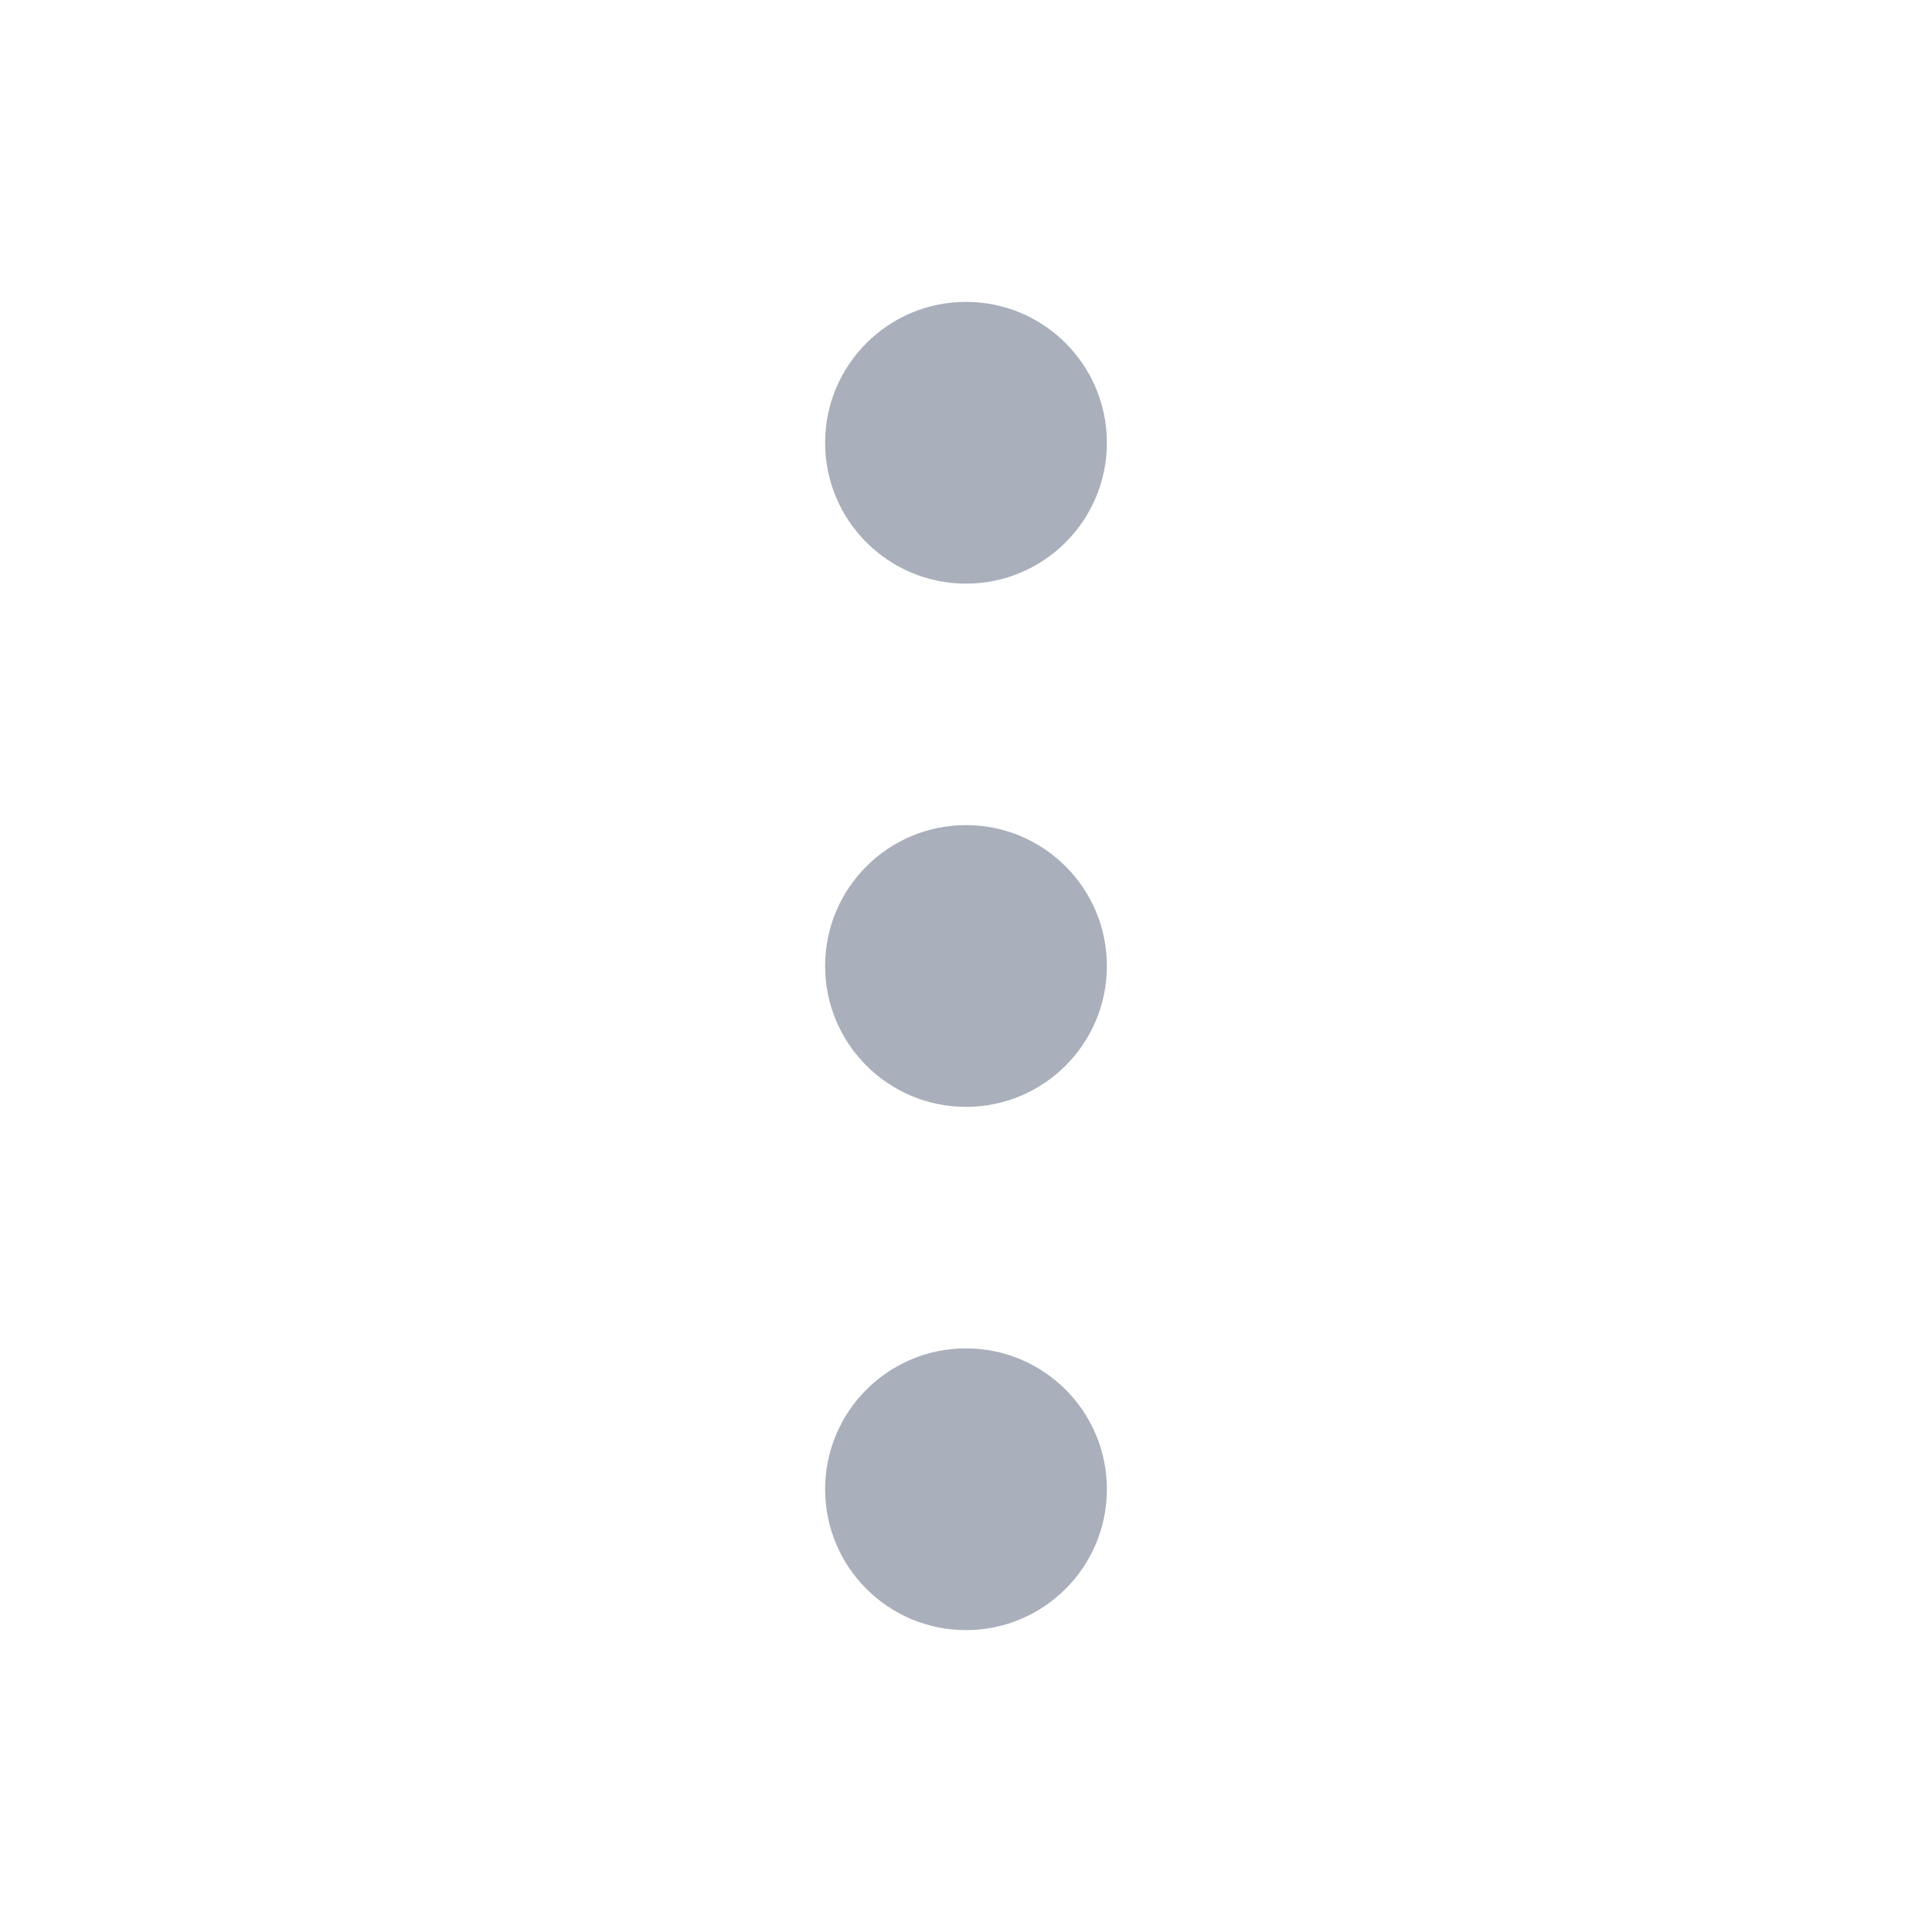
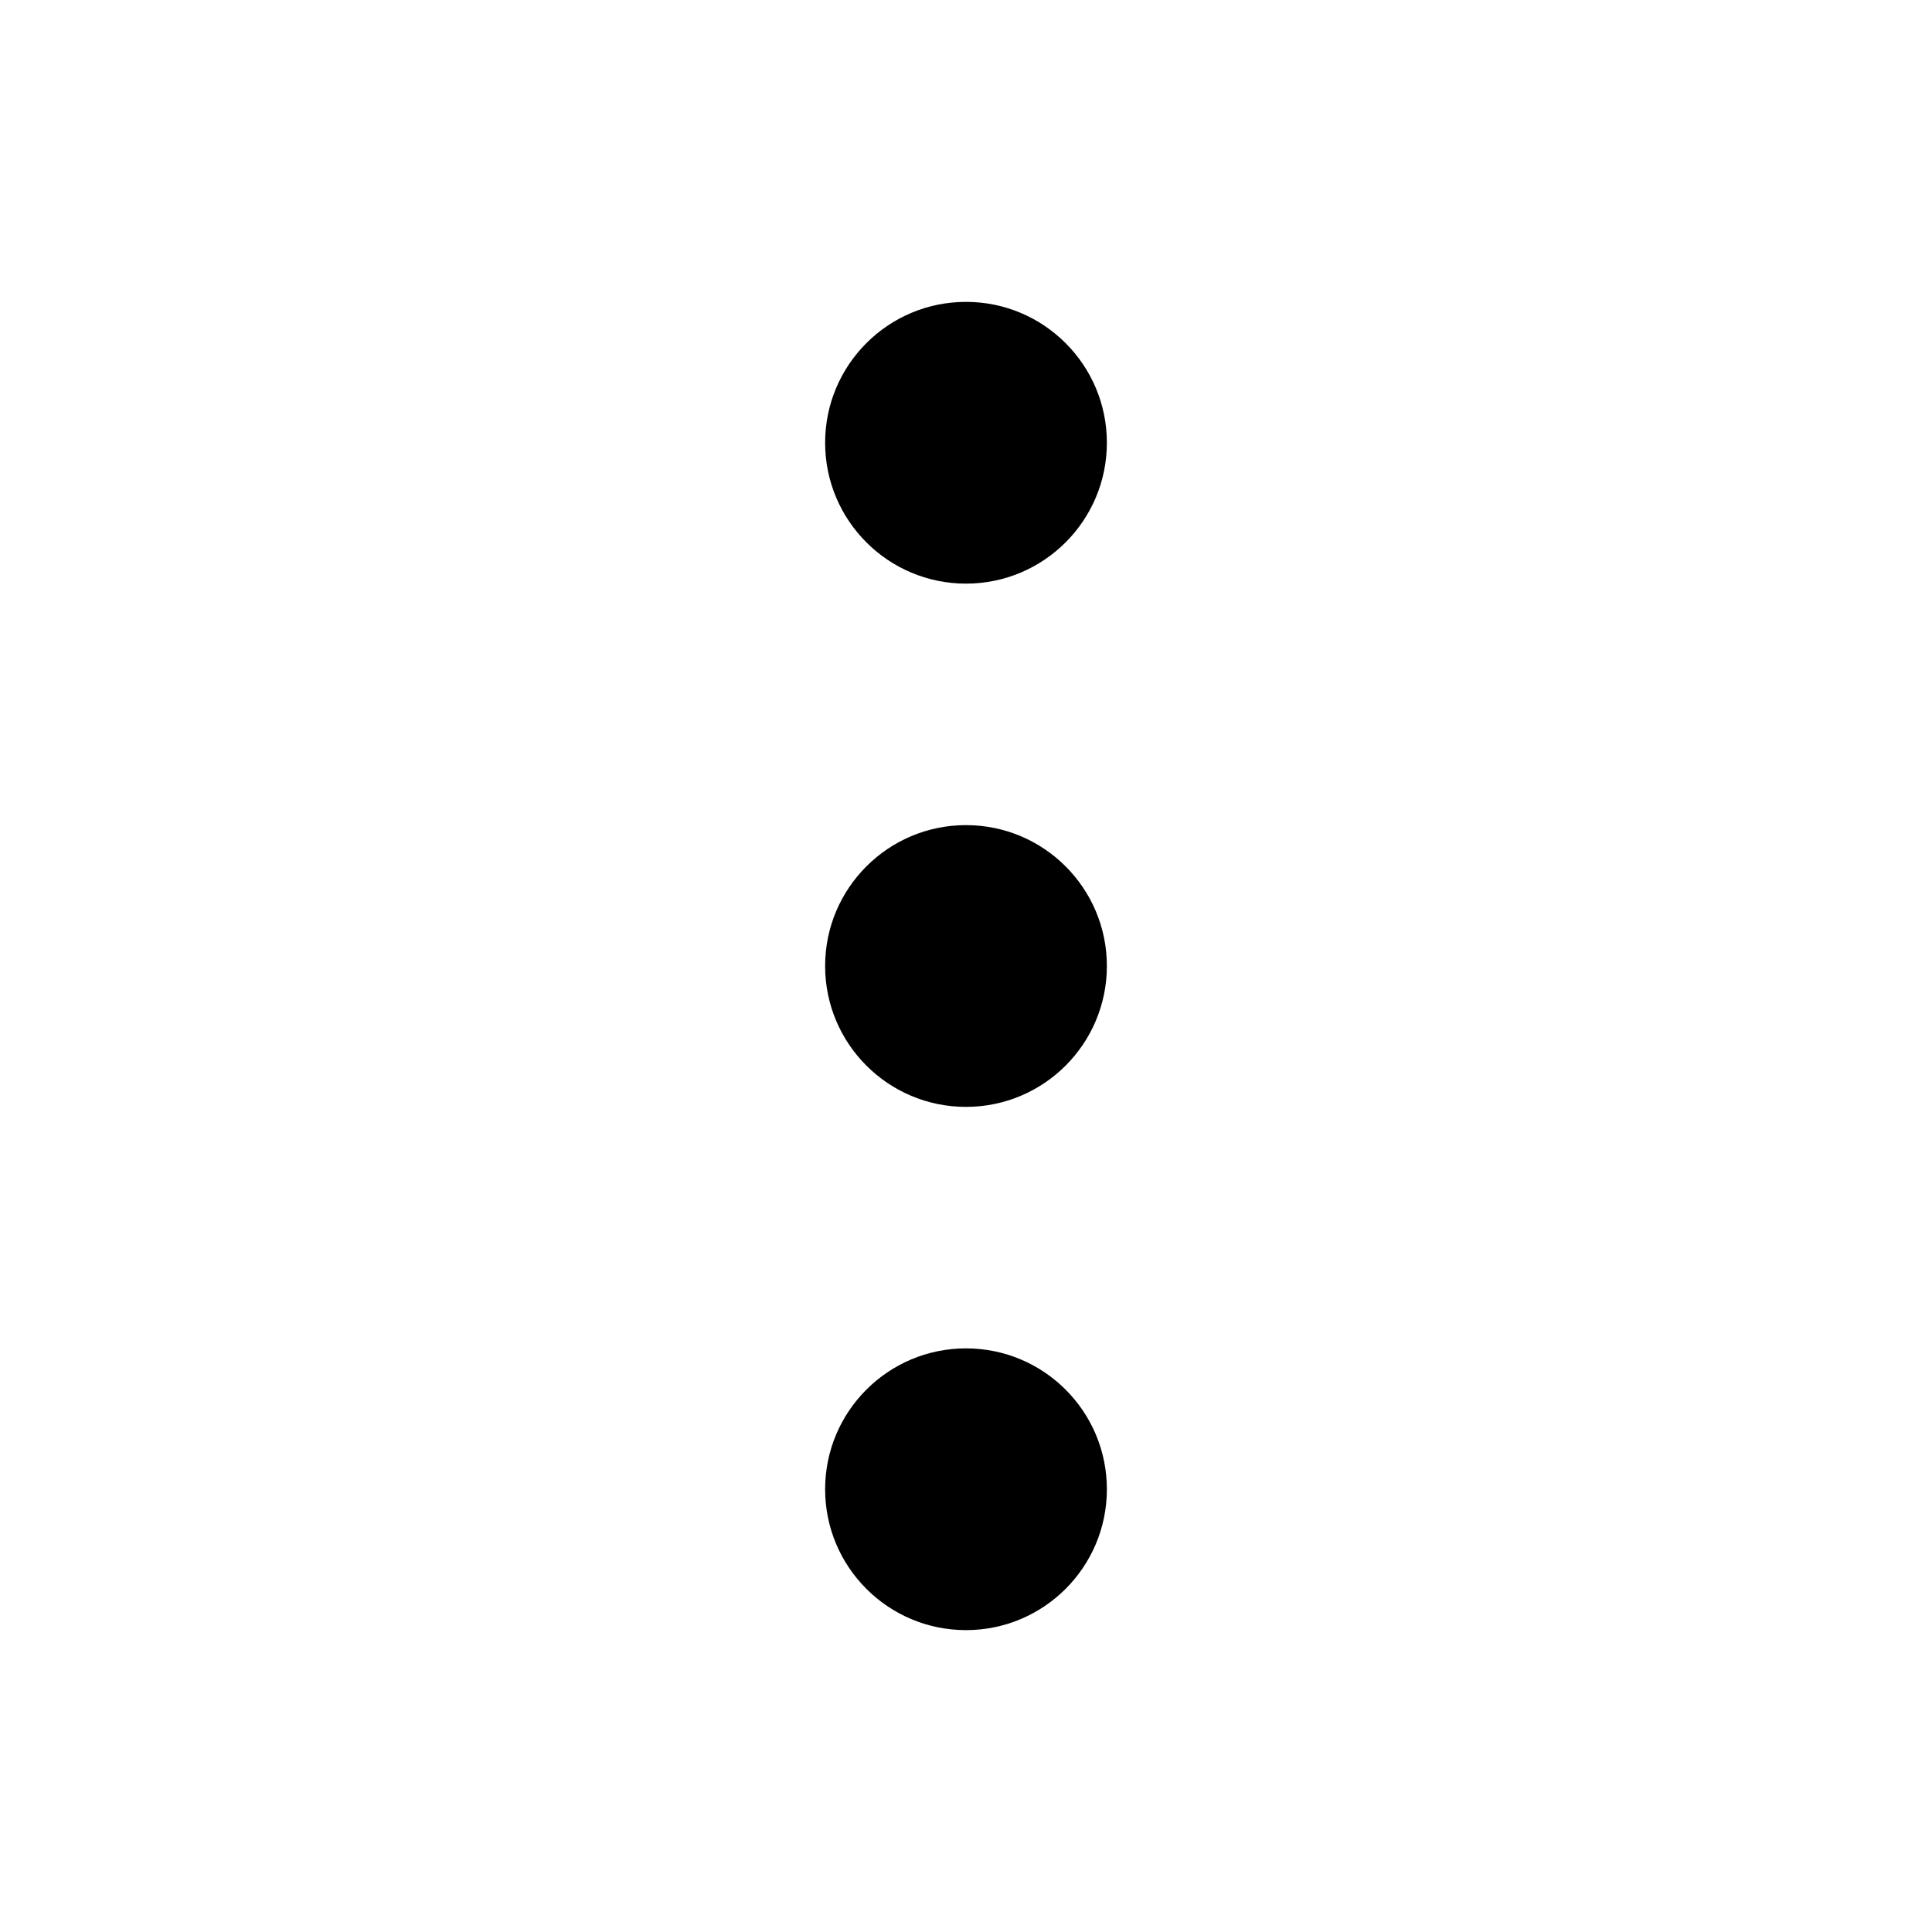
<svg xmlns="http://www.w3.org/2000/svg" width="24" height="24" viewBox="0 0 24 24" fill="none">
-   <circle cx="12" cy="5.5" r="1.75" fill="#A9AFBB" />
-   <circle cx="12" cy="12" r="1.75" fill="#A9AFBB" />
-   <circle cx="12" cy="18.5" r="1.75" fill="#A9AFBB" />
+   <circle cx="12" cy="5.5" r="1.75" fill="currentColor" />
+   <circle cx="12" cy="12" r="1.75" fill="currentColor" />
+   <circle cx="12" cy="18.5" r="1.75" fill="currentColor" />
</svg>
